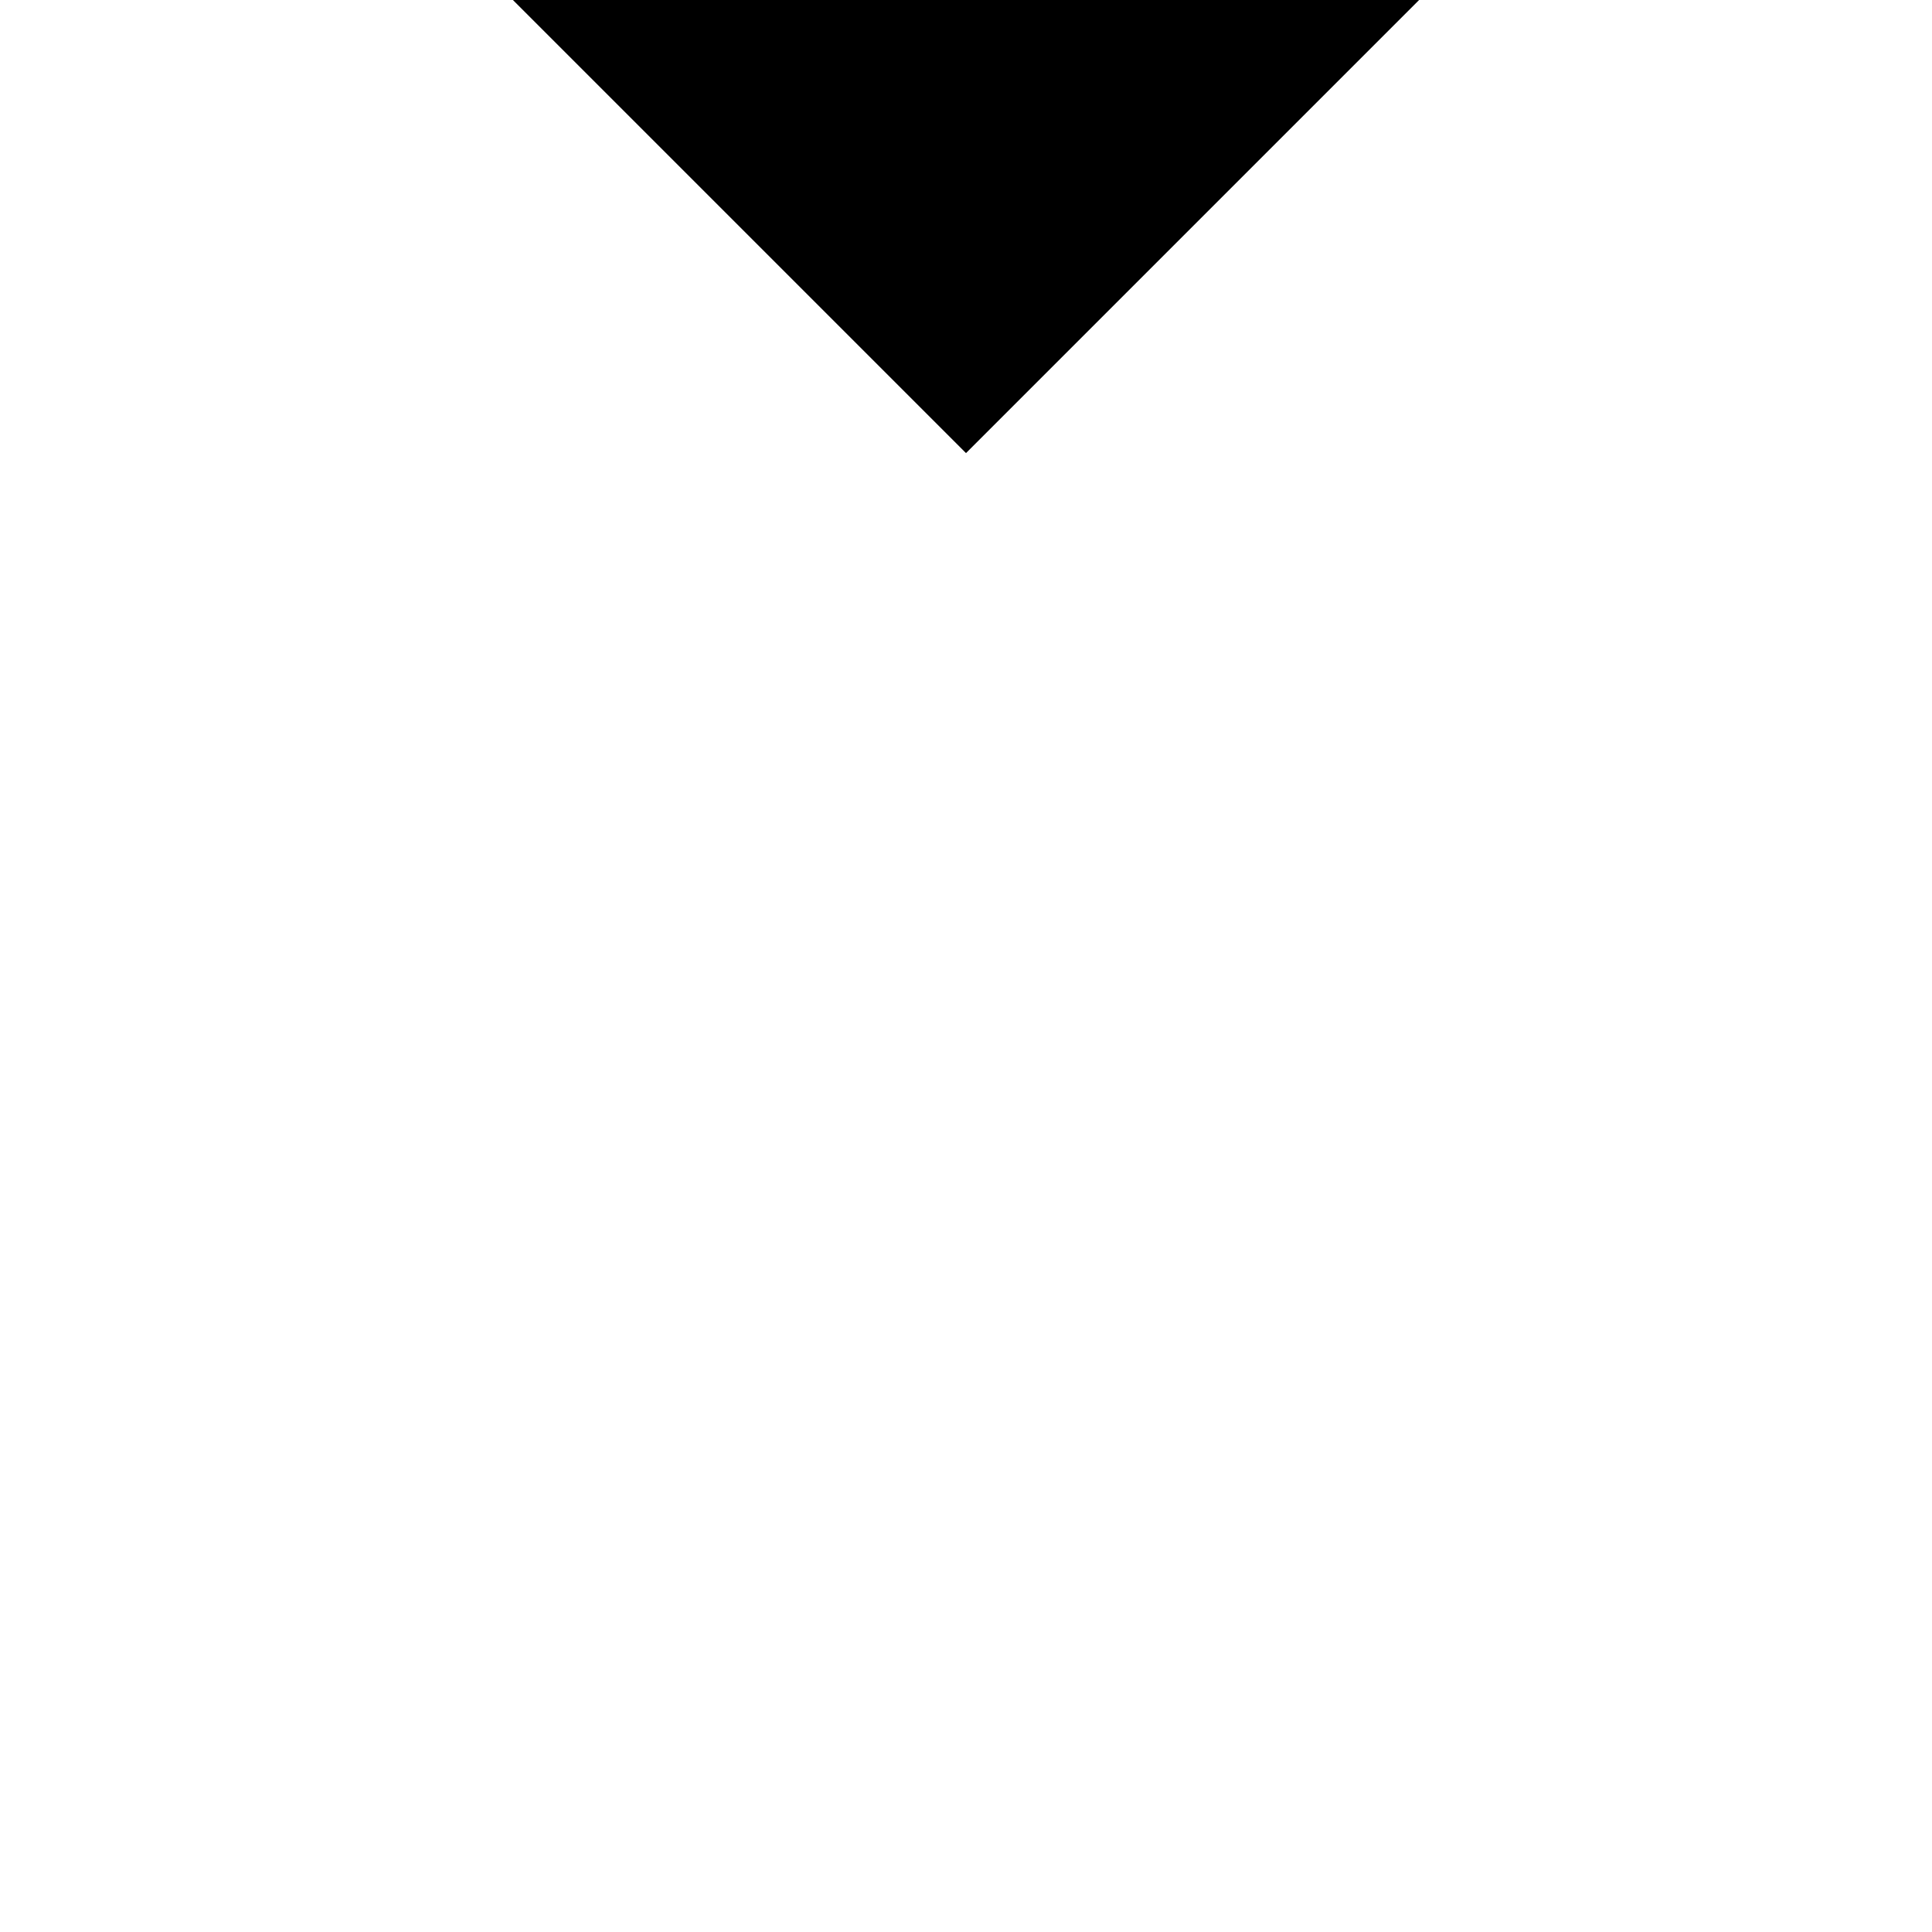
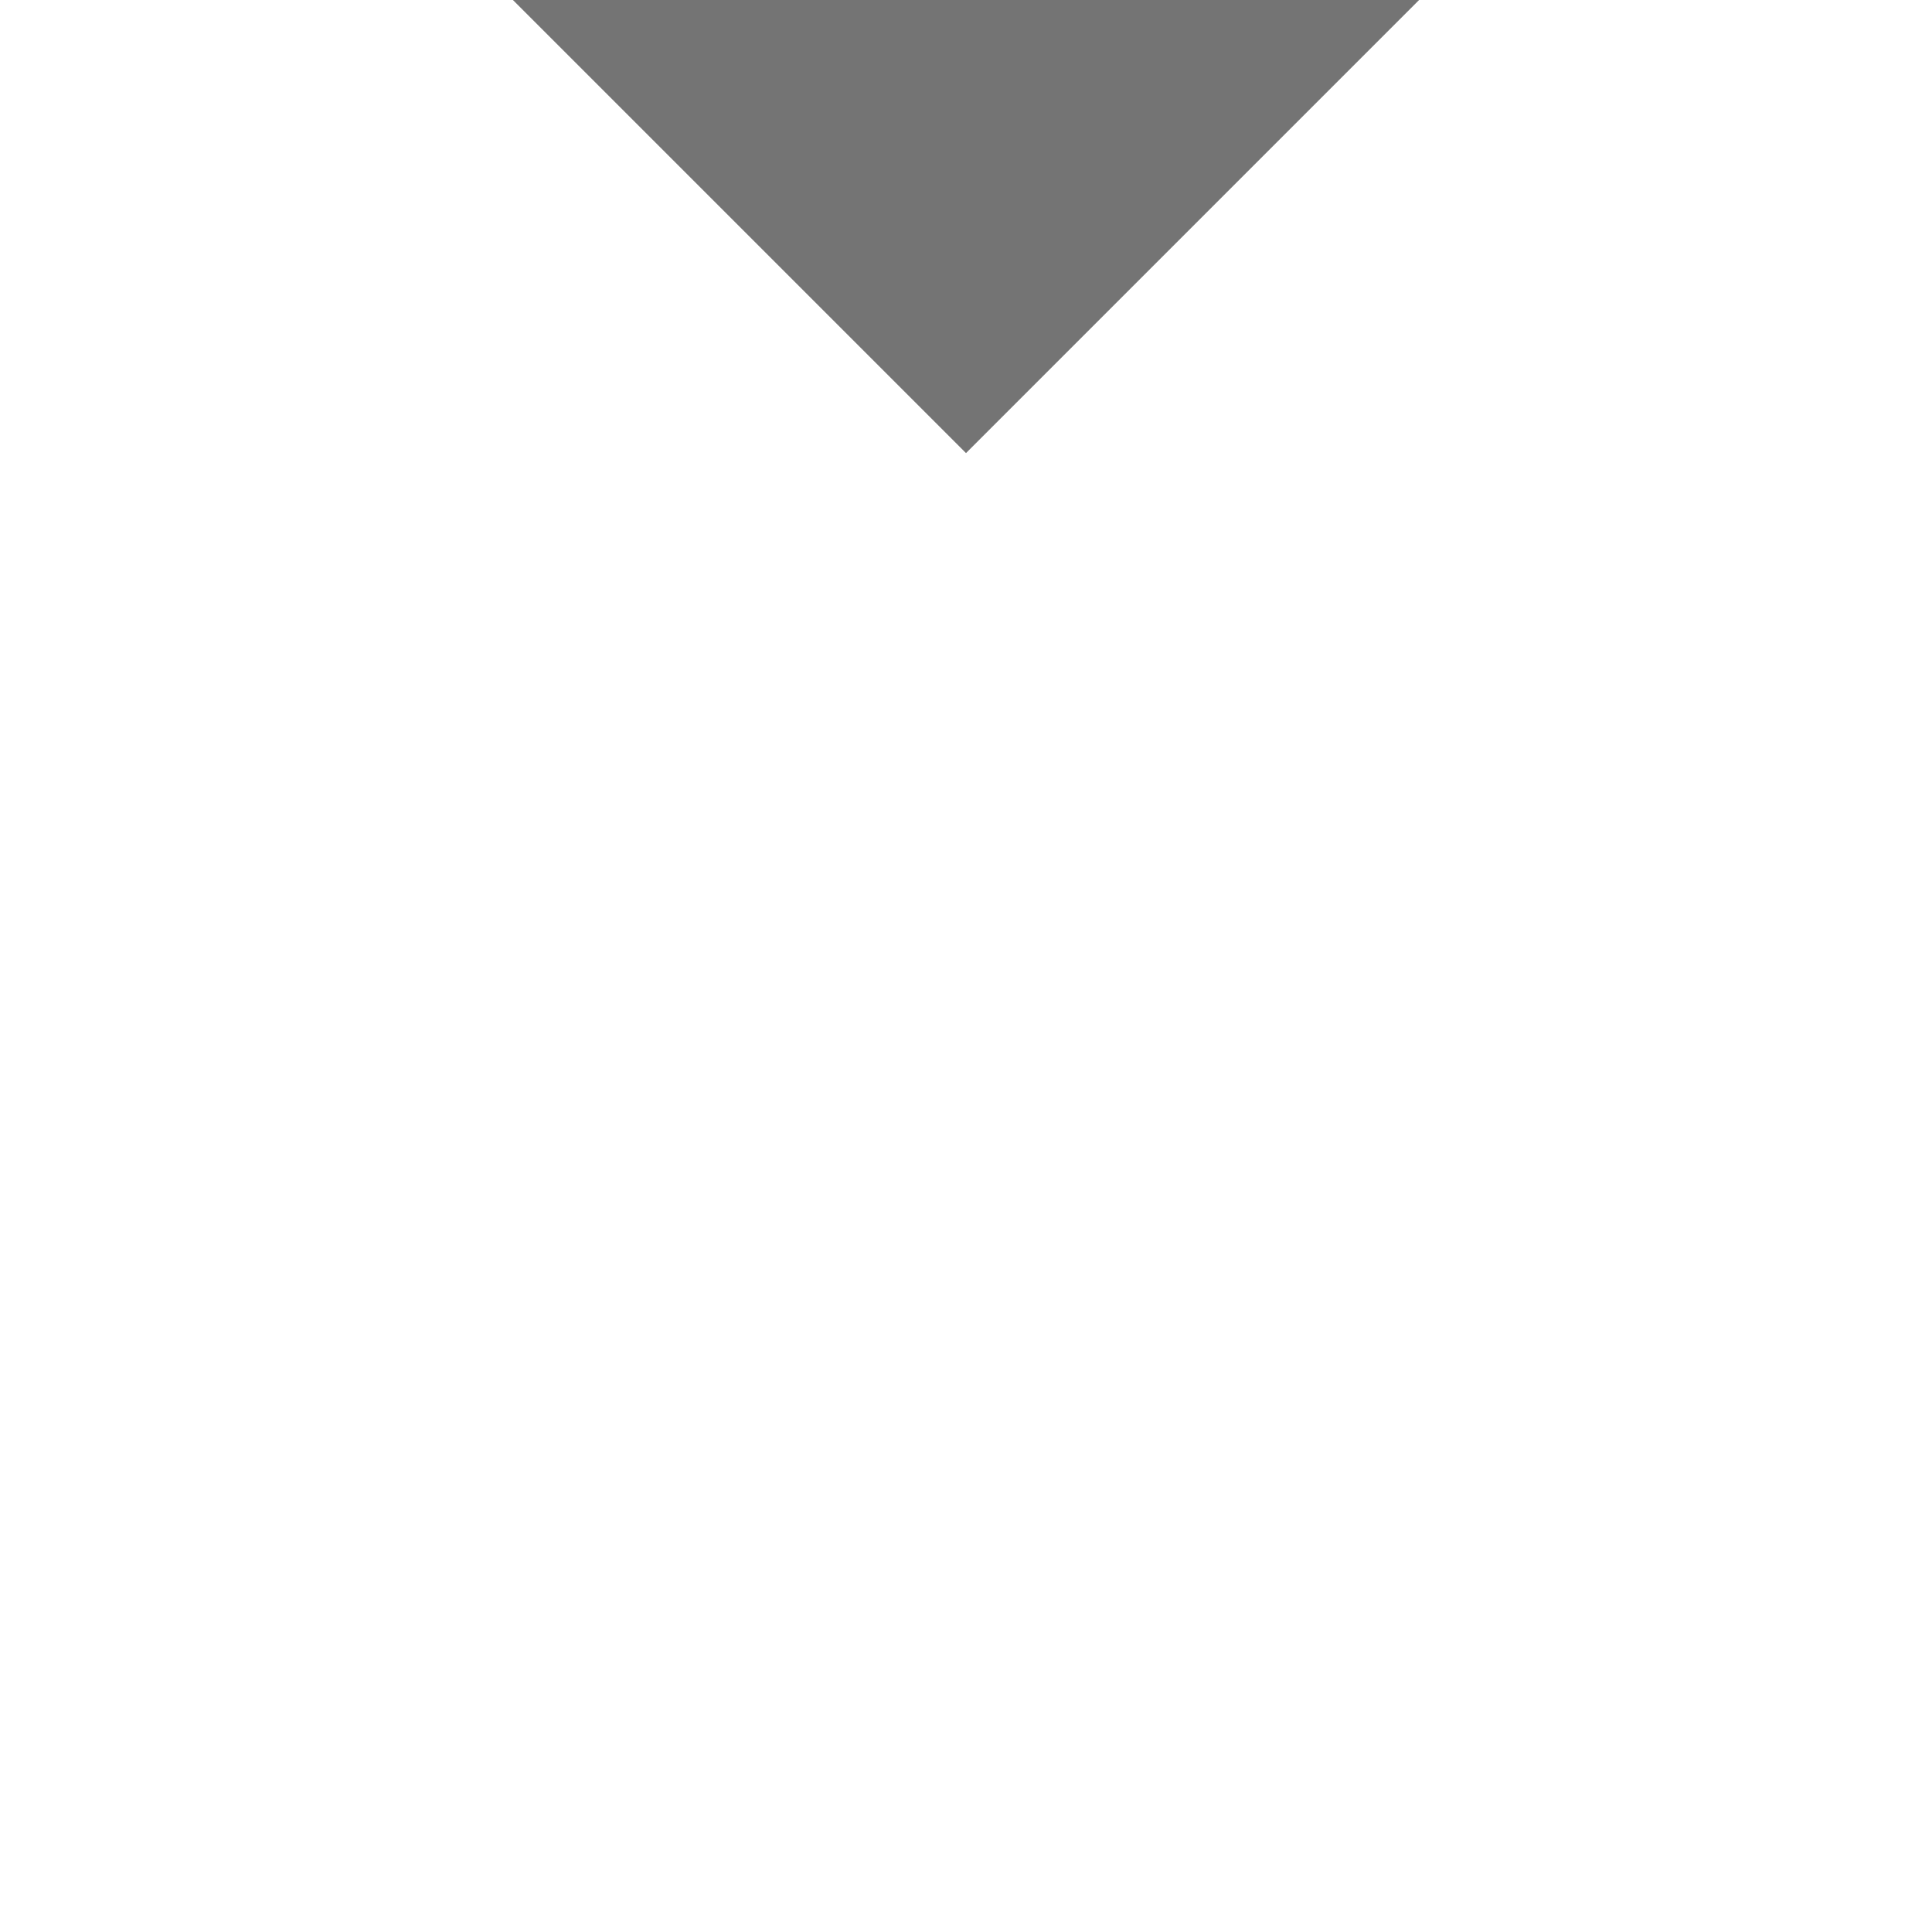
<svg xmlns="http://www.w3.org/2000/svg" version="1.1" id="Layer_1" x="0px" y="0px" width="120px" height="120px" viewBox="0 0 120 120" style="enable-background:new 0 0 120 120;" xml:space="preserve">
-   <rect x="40.1" y="-19.9" transform="matrix(-0.7071 -0.7071 0.7071 -0.7071 102.4264 42.4264)" width="39.8" height="39.8" />
+   <style type="text/css">
+ 	.st0{fill:#747474;}
+ </style>
+   <rect x="40.1" y="-19.9" transform="matrix(0.7071 0.7071 -0.7071 0.7071 17.574 -42.4266)" class="st0" width="39.8" height="39.8" />
</svg>
